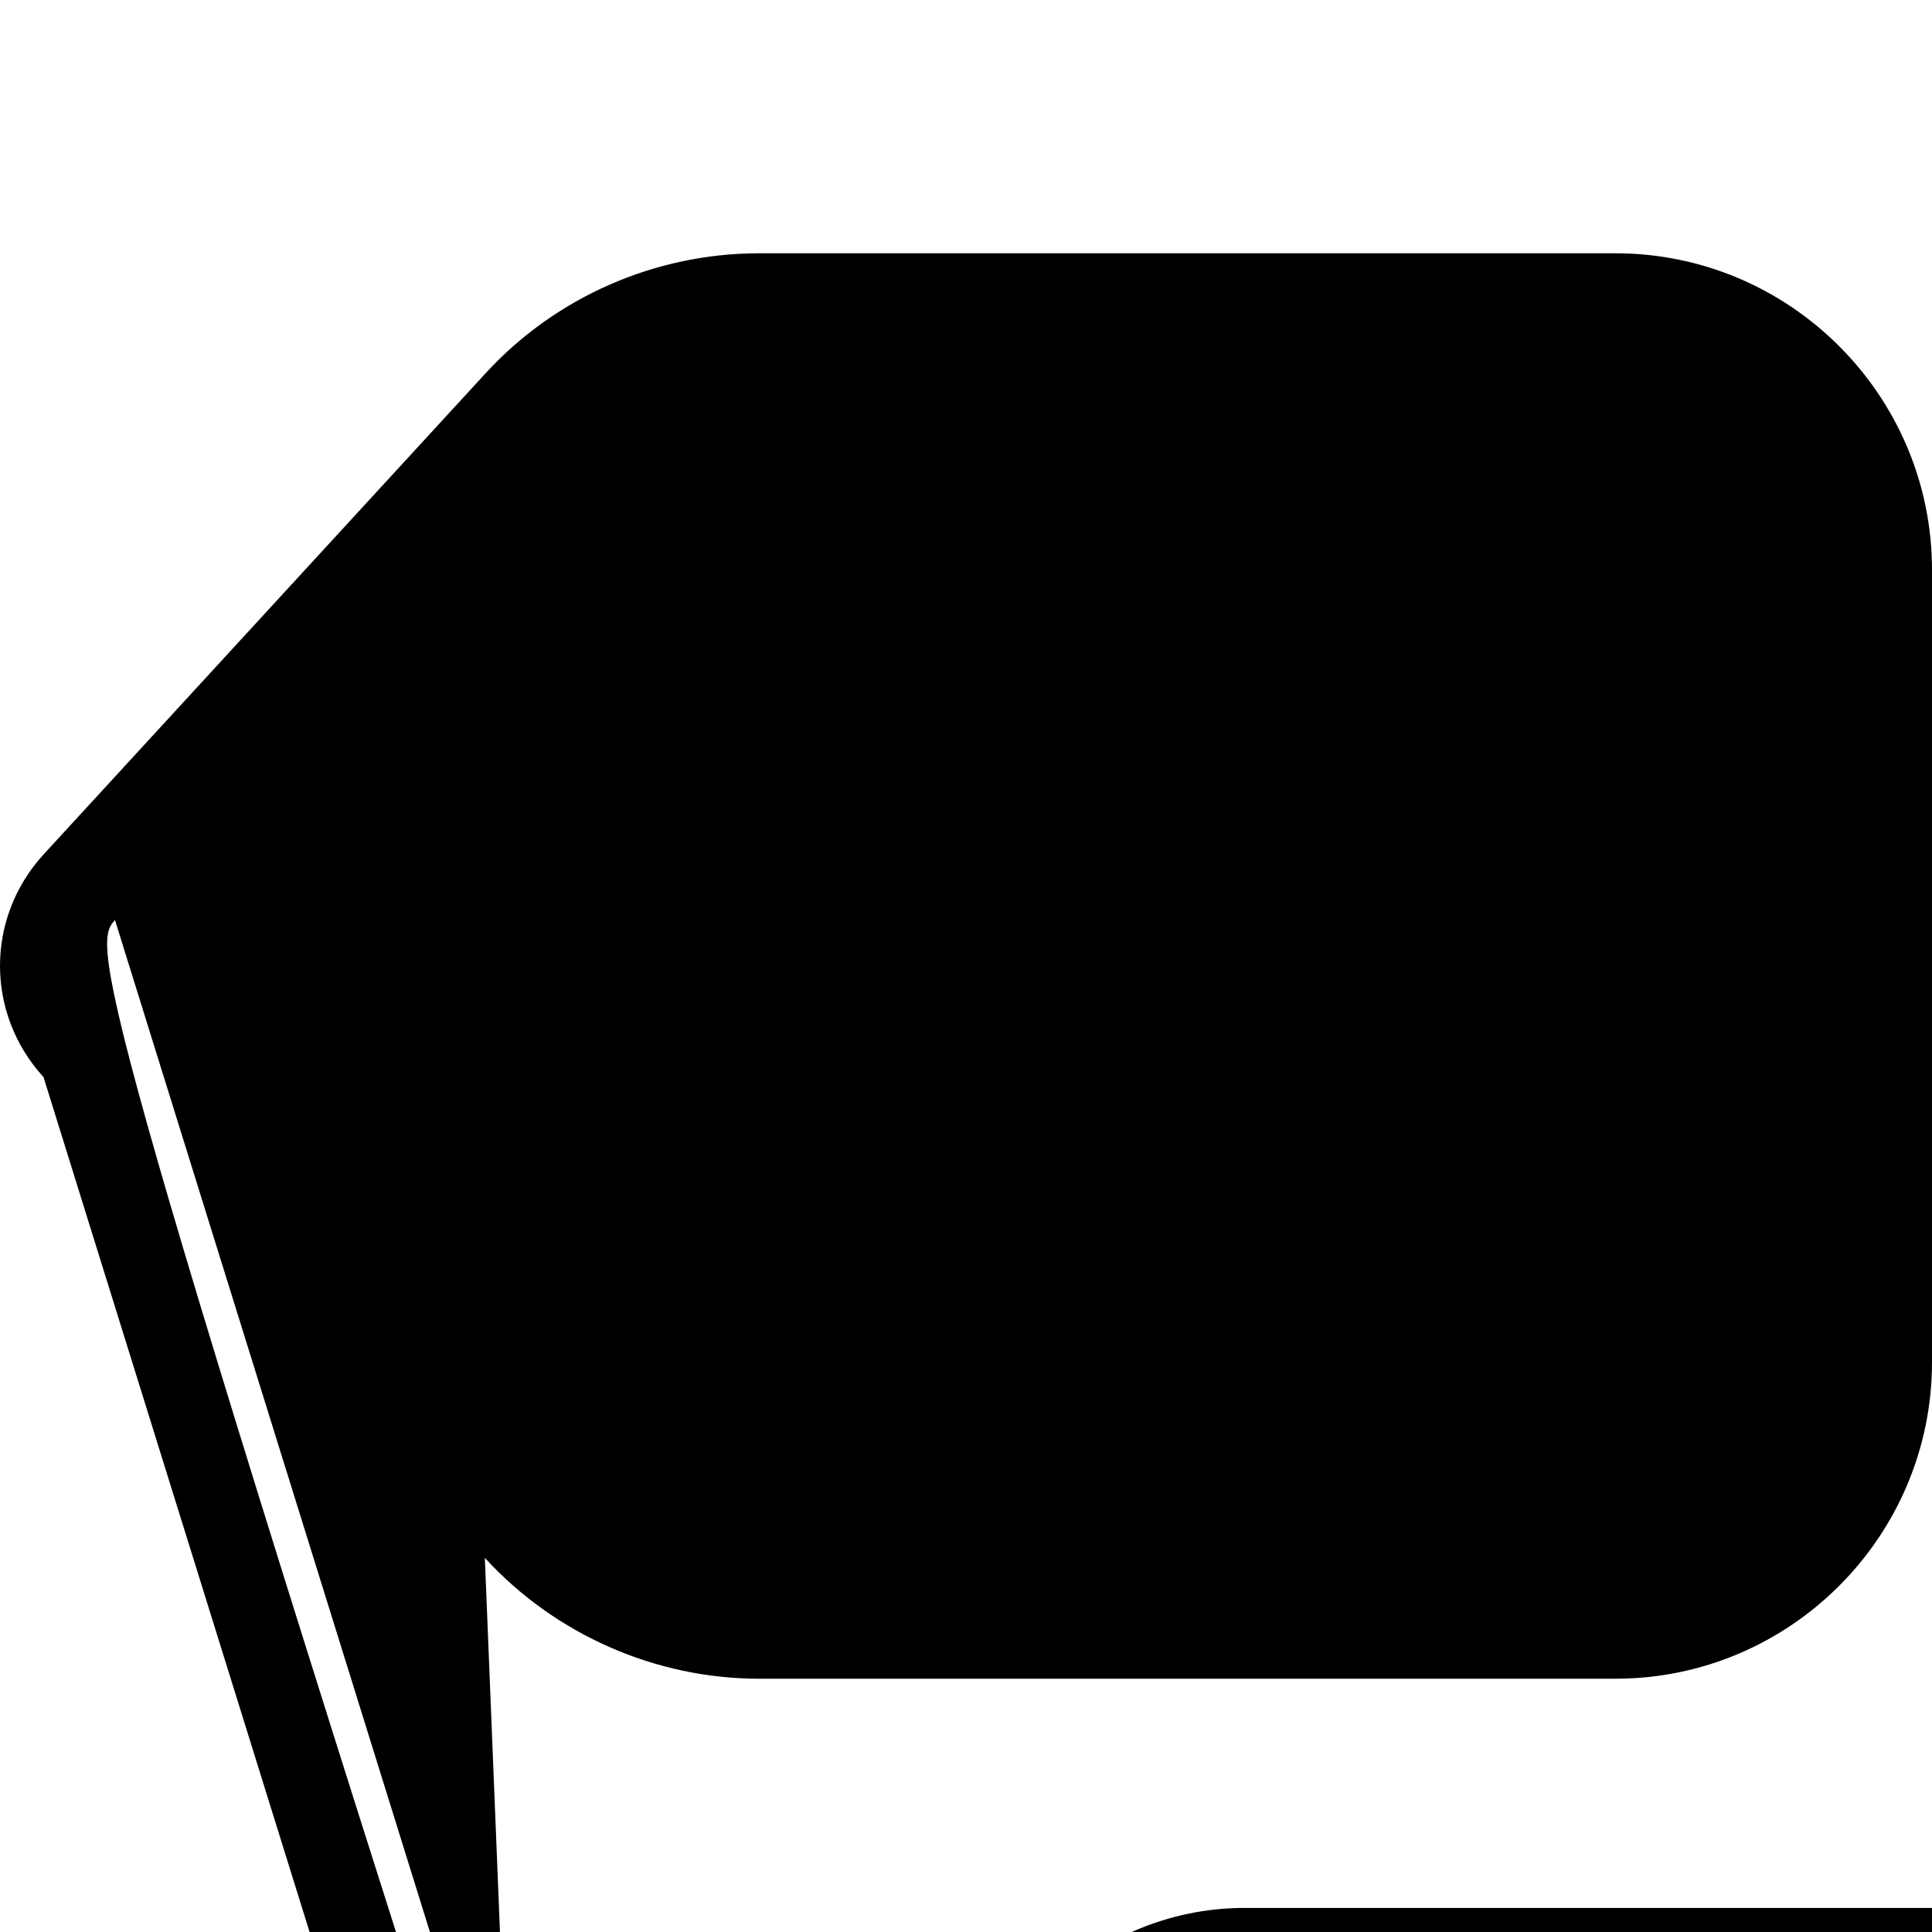
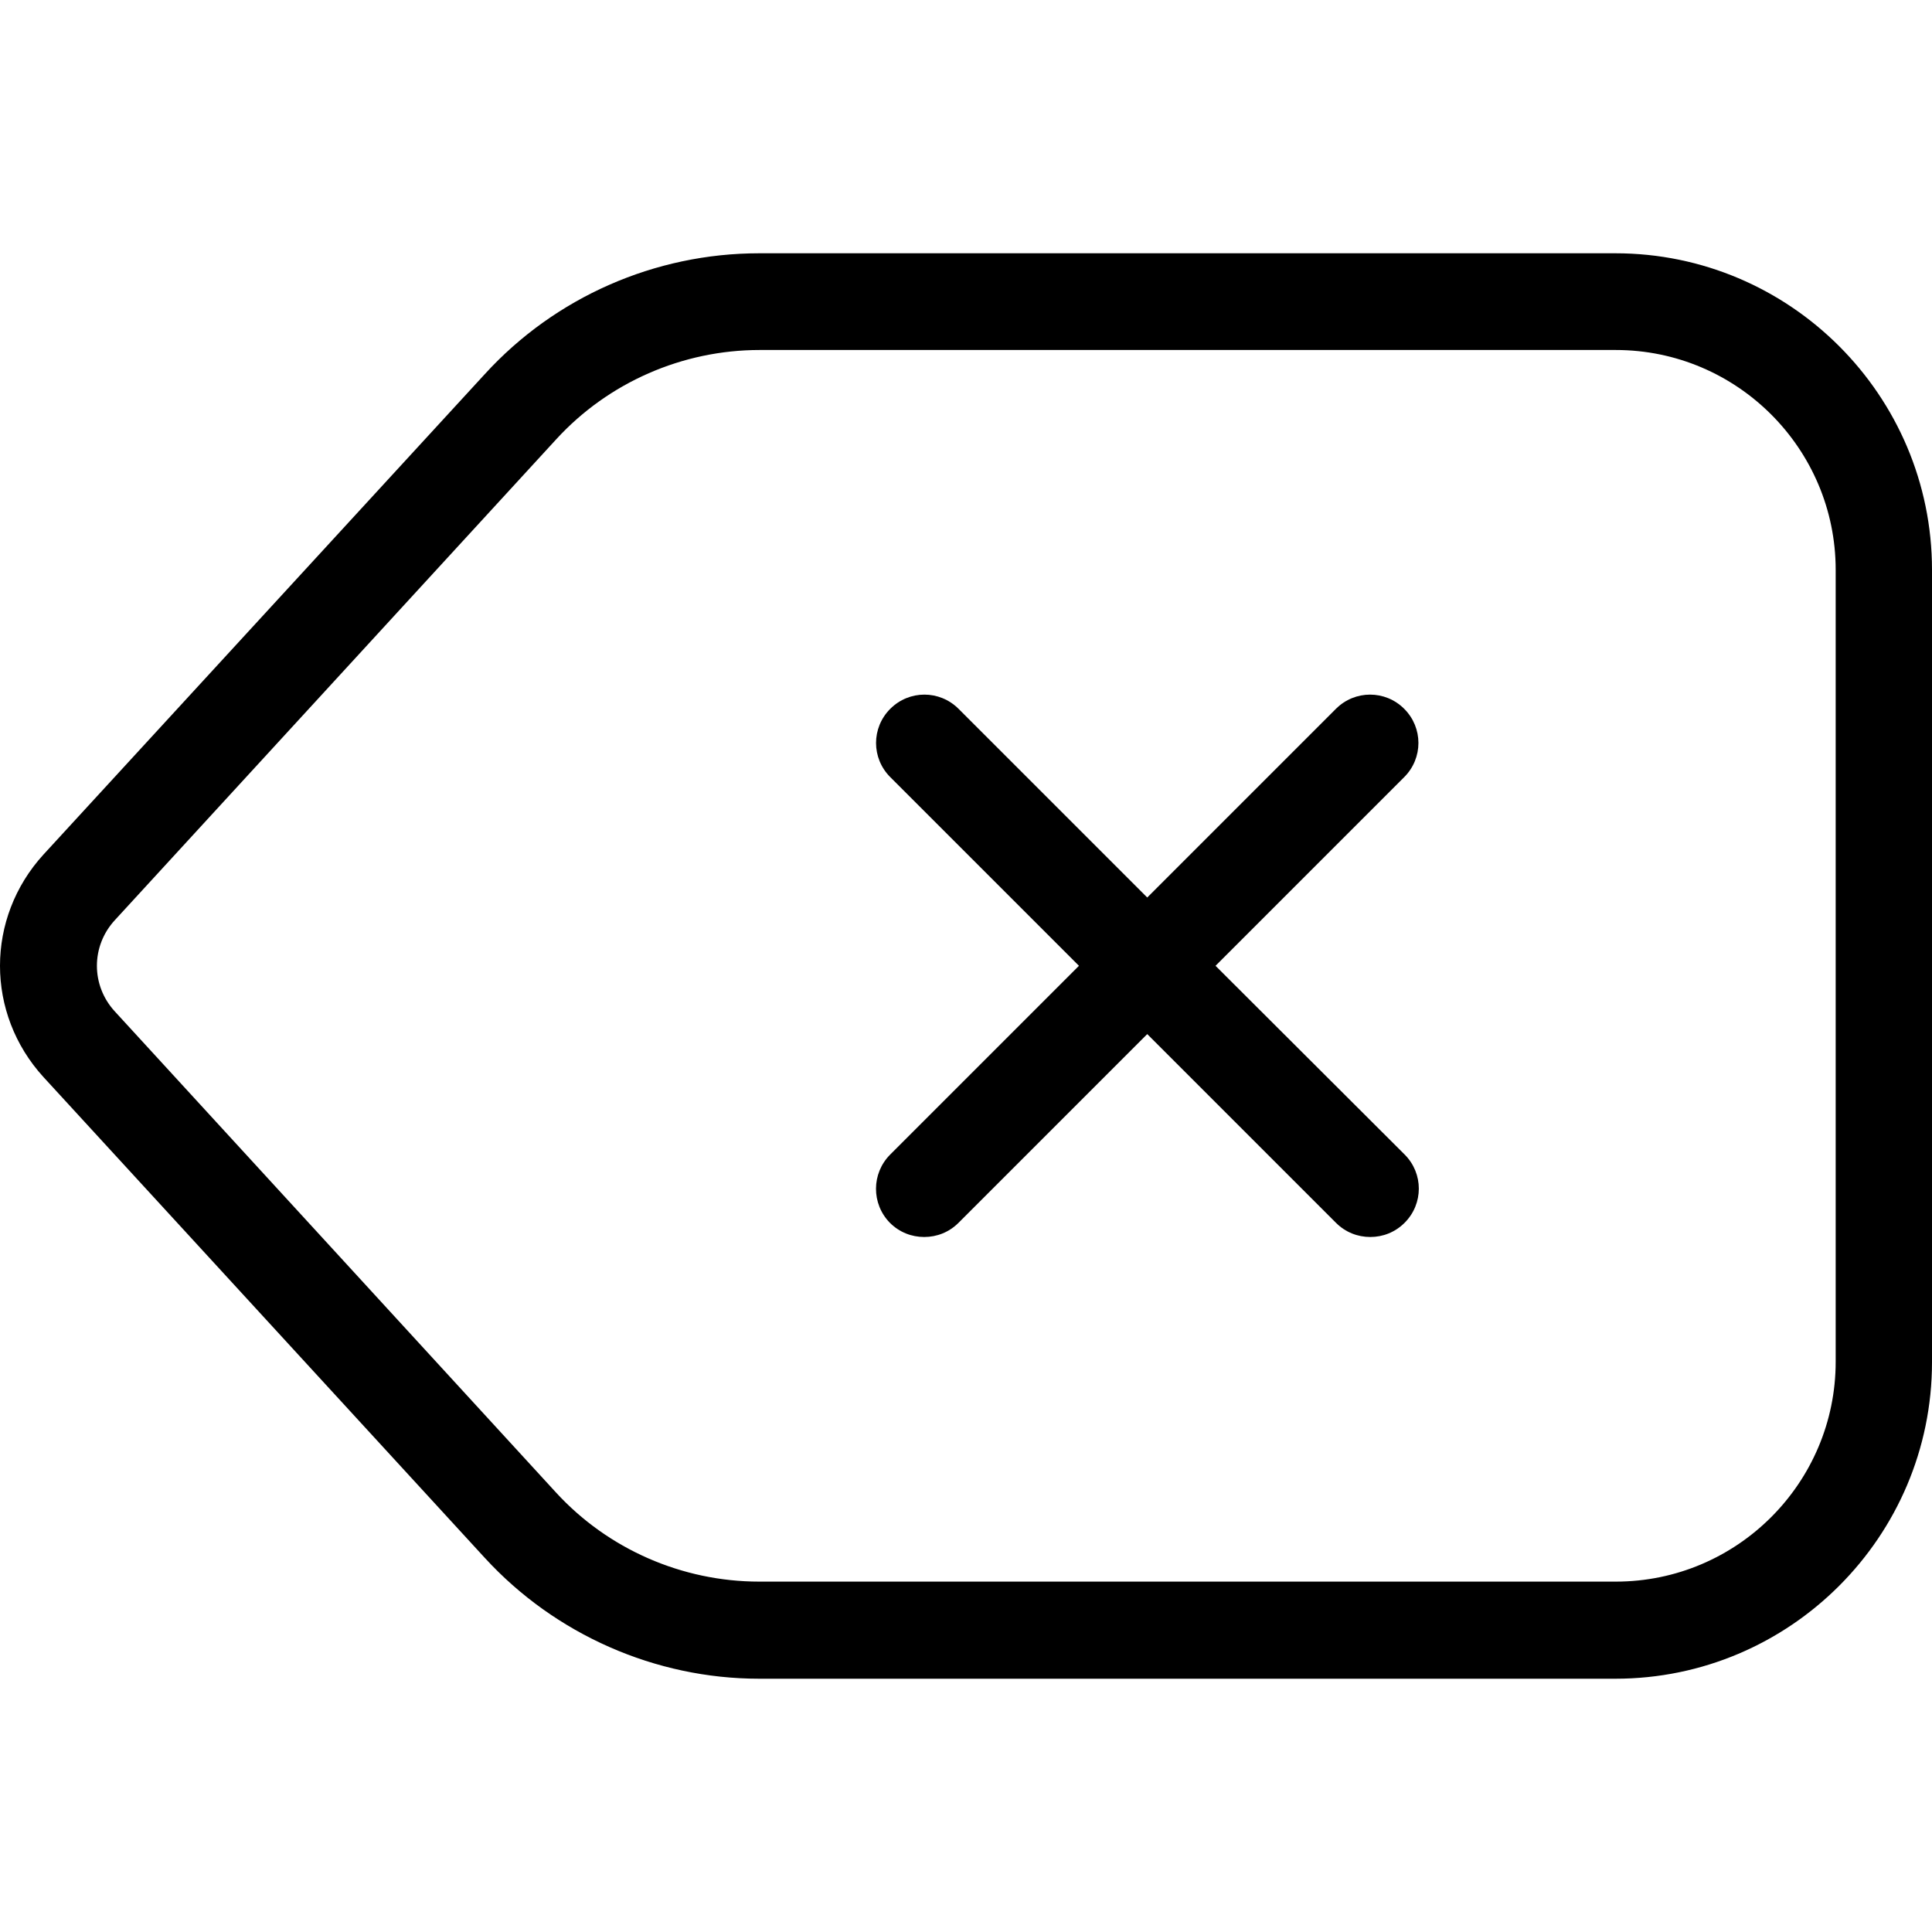
- <svg xmlns="http://www.w3.org/2000/svg" version="1.1" id="capa_1" x="0px" y="0px" viewBox="0 0 489.425 489.425" style="enable-background:new 0 0 489.425 489.425;" xml:space="preserve">
+ <svg xmlns="http://www.w3.org/2000/svg" version="1.1" id="capa_1" x="0" y="0" viewBox="0 0 489.425 489.425" style="enable-background:new 0 0 489.425 489.425;" xml:space="preserve">
  <g>
-     <g>
-       <path d="m122.825,394.663c17.8,19.4,43.2,30.6,69.5,30.6h216.9c44.2,0,80.2-36,80.2-80.2v-200.7c0-44.2-36-80.2-80.2-80.2h-216.9       c-26.4,0-51.7,11.1-69.5,30.6l-111.8,121.7c-14.7,16.1-14.7,40.3,0,56.4l122.825,394.663z m29.125,233.063l111.8-121.8       c13.2-14.4,32-22.6,51.5-22.6h216.9c30.7,0,55.7,25,55.7,55.7v200.6c0,30.7-25,55.7-55.7,55.7h-217c-19.5,0-38.3-8.2-51.5-22.6       l-111.7-121.8C23.025,249.663,23.025,239.663,29.125,233.063z" />
-       <path d="m225.425,309.763c2.4,2.4,5.5,3.6,8.7,3.6s6.3-1.2,8.7-3.6l47.8-47.8l47.8,47.8c2.4,2.4,5.5,3.6,8.7,3.6s6.3-1.2,8.7-3.6       c4.8-4.8,4.8-12.5,0-17.3l-47.9-47.8l47.8-47.8c4.8-4.8,4.8-12.5,0-17.3s-12.5-4.8-17.3,0l-47.8,47.8l-47.8-47.8       c-4.8-4.8-12.5-4.8-17.3,0s-4.8,12.5,0,17.3l47.8,47.8l-47.8,47.8C220.725,297.263,220.725,304.962,225.425,309.763z" />
-     </g>
+     <path d="M122.825,394.663c17.8,19.4,43.2,30.6,69.5,30.6h216.9c44.2,0,80.2-36,80.2-80.2v-200.7c0-44.2-36-80.2-80.2-80.2h-216.9       c-26.4,0-51.7,11.1-69.5,30.6l-111.8,121.7c-14.7,16.1-14.7,40.3,0,56.4L122.825,394.663z M29.125,233.063l111.8-121.8       c13.2-14.4,32-22.6,51.5-22.6h216.9c30.7,0,55.7,25,55.7,55.7v200.6c0,30.7-25,55.7-55.7,55.7h-217c-19.5,0-38.3-8.2-51.5-22.6       l-111.7-121.8C23.025,249.663,23.025,239.663,29.125,233.063z" />
+     <path d="M225.425,309.763c2.4,2.4,5.5,3.6,8.7,3.6s6.3-1.2,8.7-3.6l47.8-47.8l47.8,47.8c2.4,2.4,5.5,3.6,8.7,3.6s6.3-1.2,8.7-3.6       c4.8-4.8,4.8-12.5,0-17.3l-47.9-47.8l47.8-47.8c4.8-4.8,4.8-12.5,0-17.3s-12.5-4.8-17.3,0l-47.8,47.8l-47.8-47.8       c-4.8-4.8-12.5-4.8-17.3,0s-4.8,12.5,0,17.3l47.8,47.8l-47.8,47.8C220.725,297.263,220.725,304.962,225.425,309.763z" />
  </g>
-   <g>
- </g>
-   <g>
- </g>
-   <g>
- </g>
-   <g>
- </g>
-   <g>
- </g>
-   <g>
- </g>
-   <g>
- </g>
-   <g>
- </g>
-   <g>
- </g>
-   <g>
- </g>
-   <g>
- </g>
-   <g>
- </g>
-   <g>
- </g>
-   <g>
- </g>
-   <g>
- </g>
</svg>
